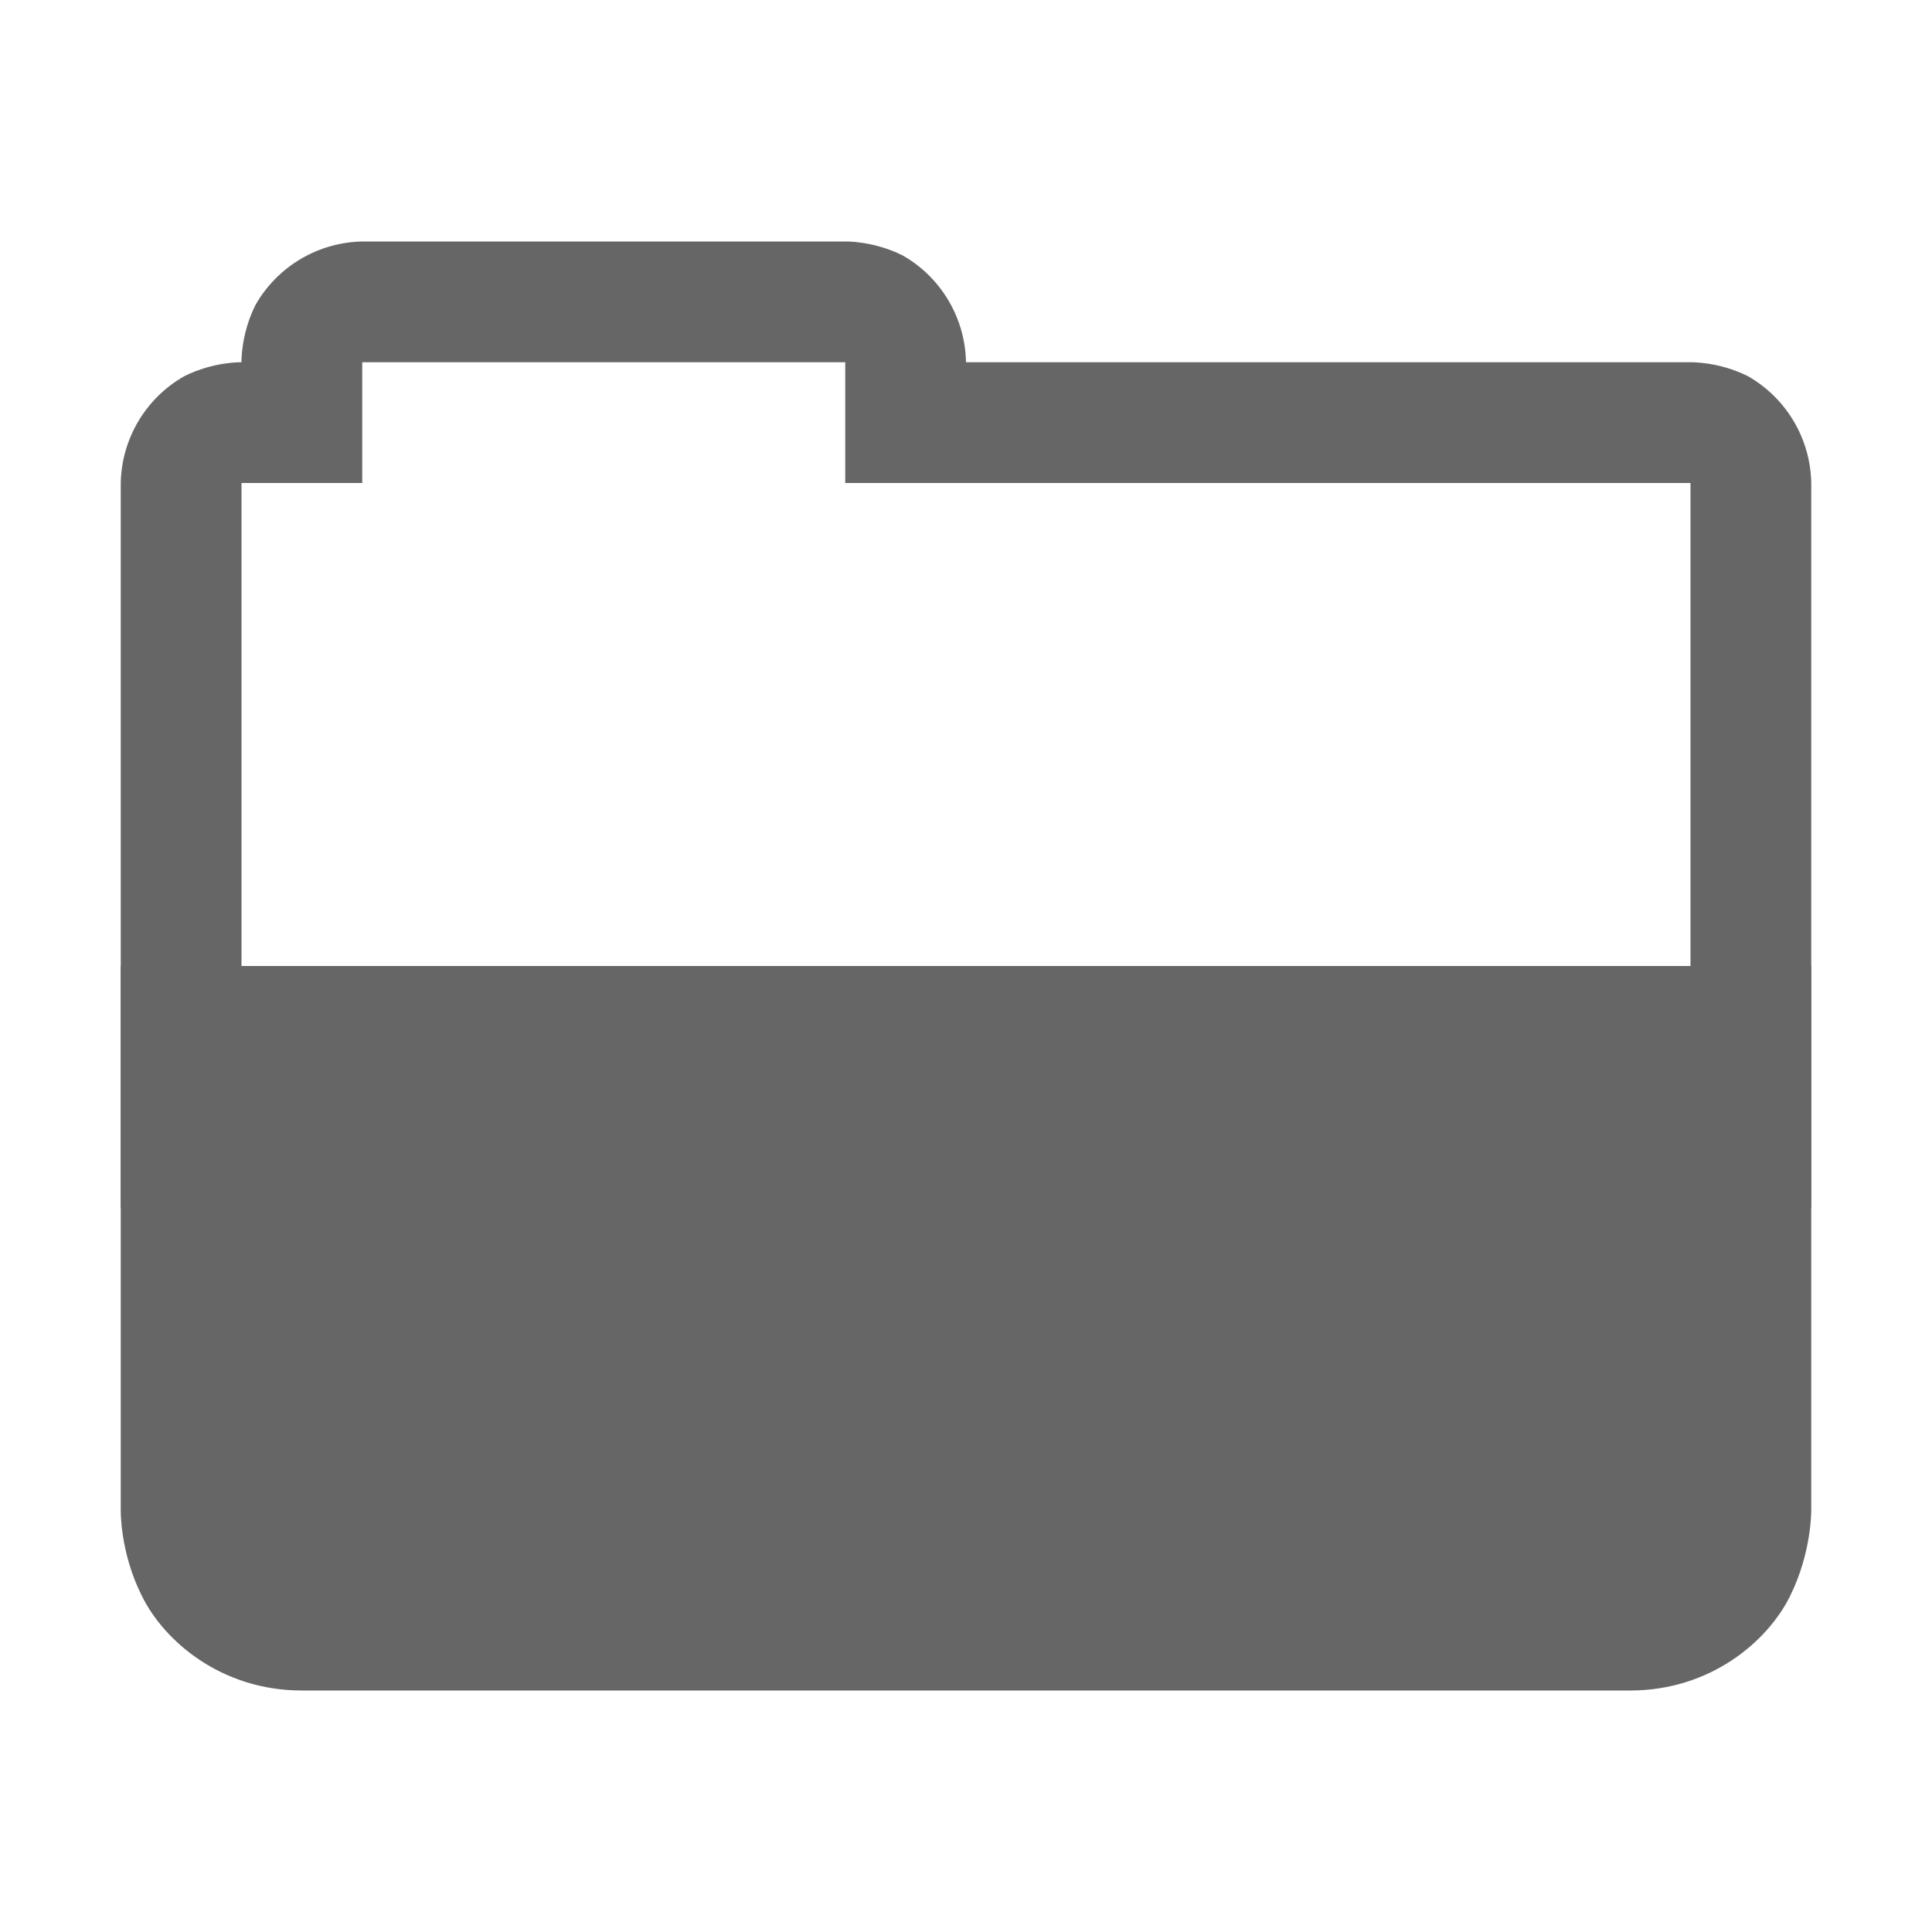
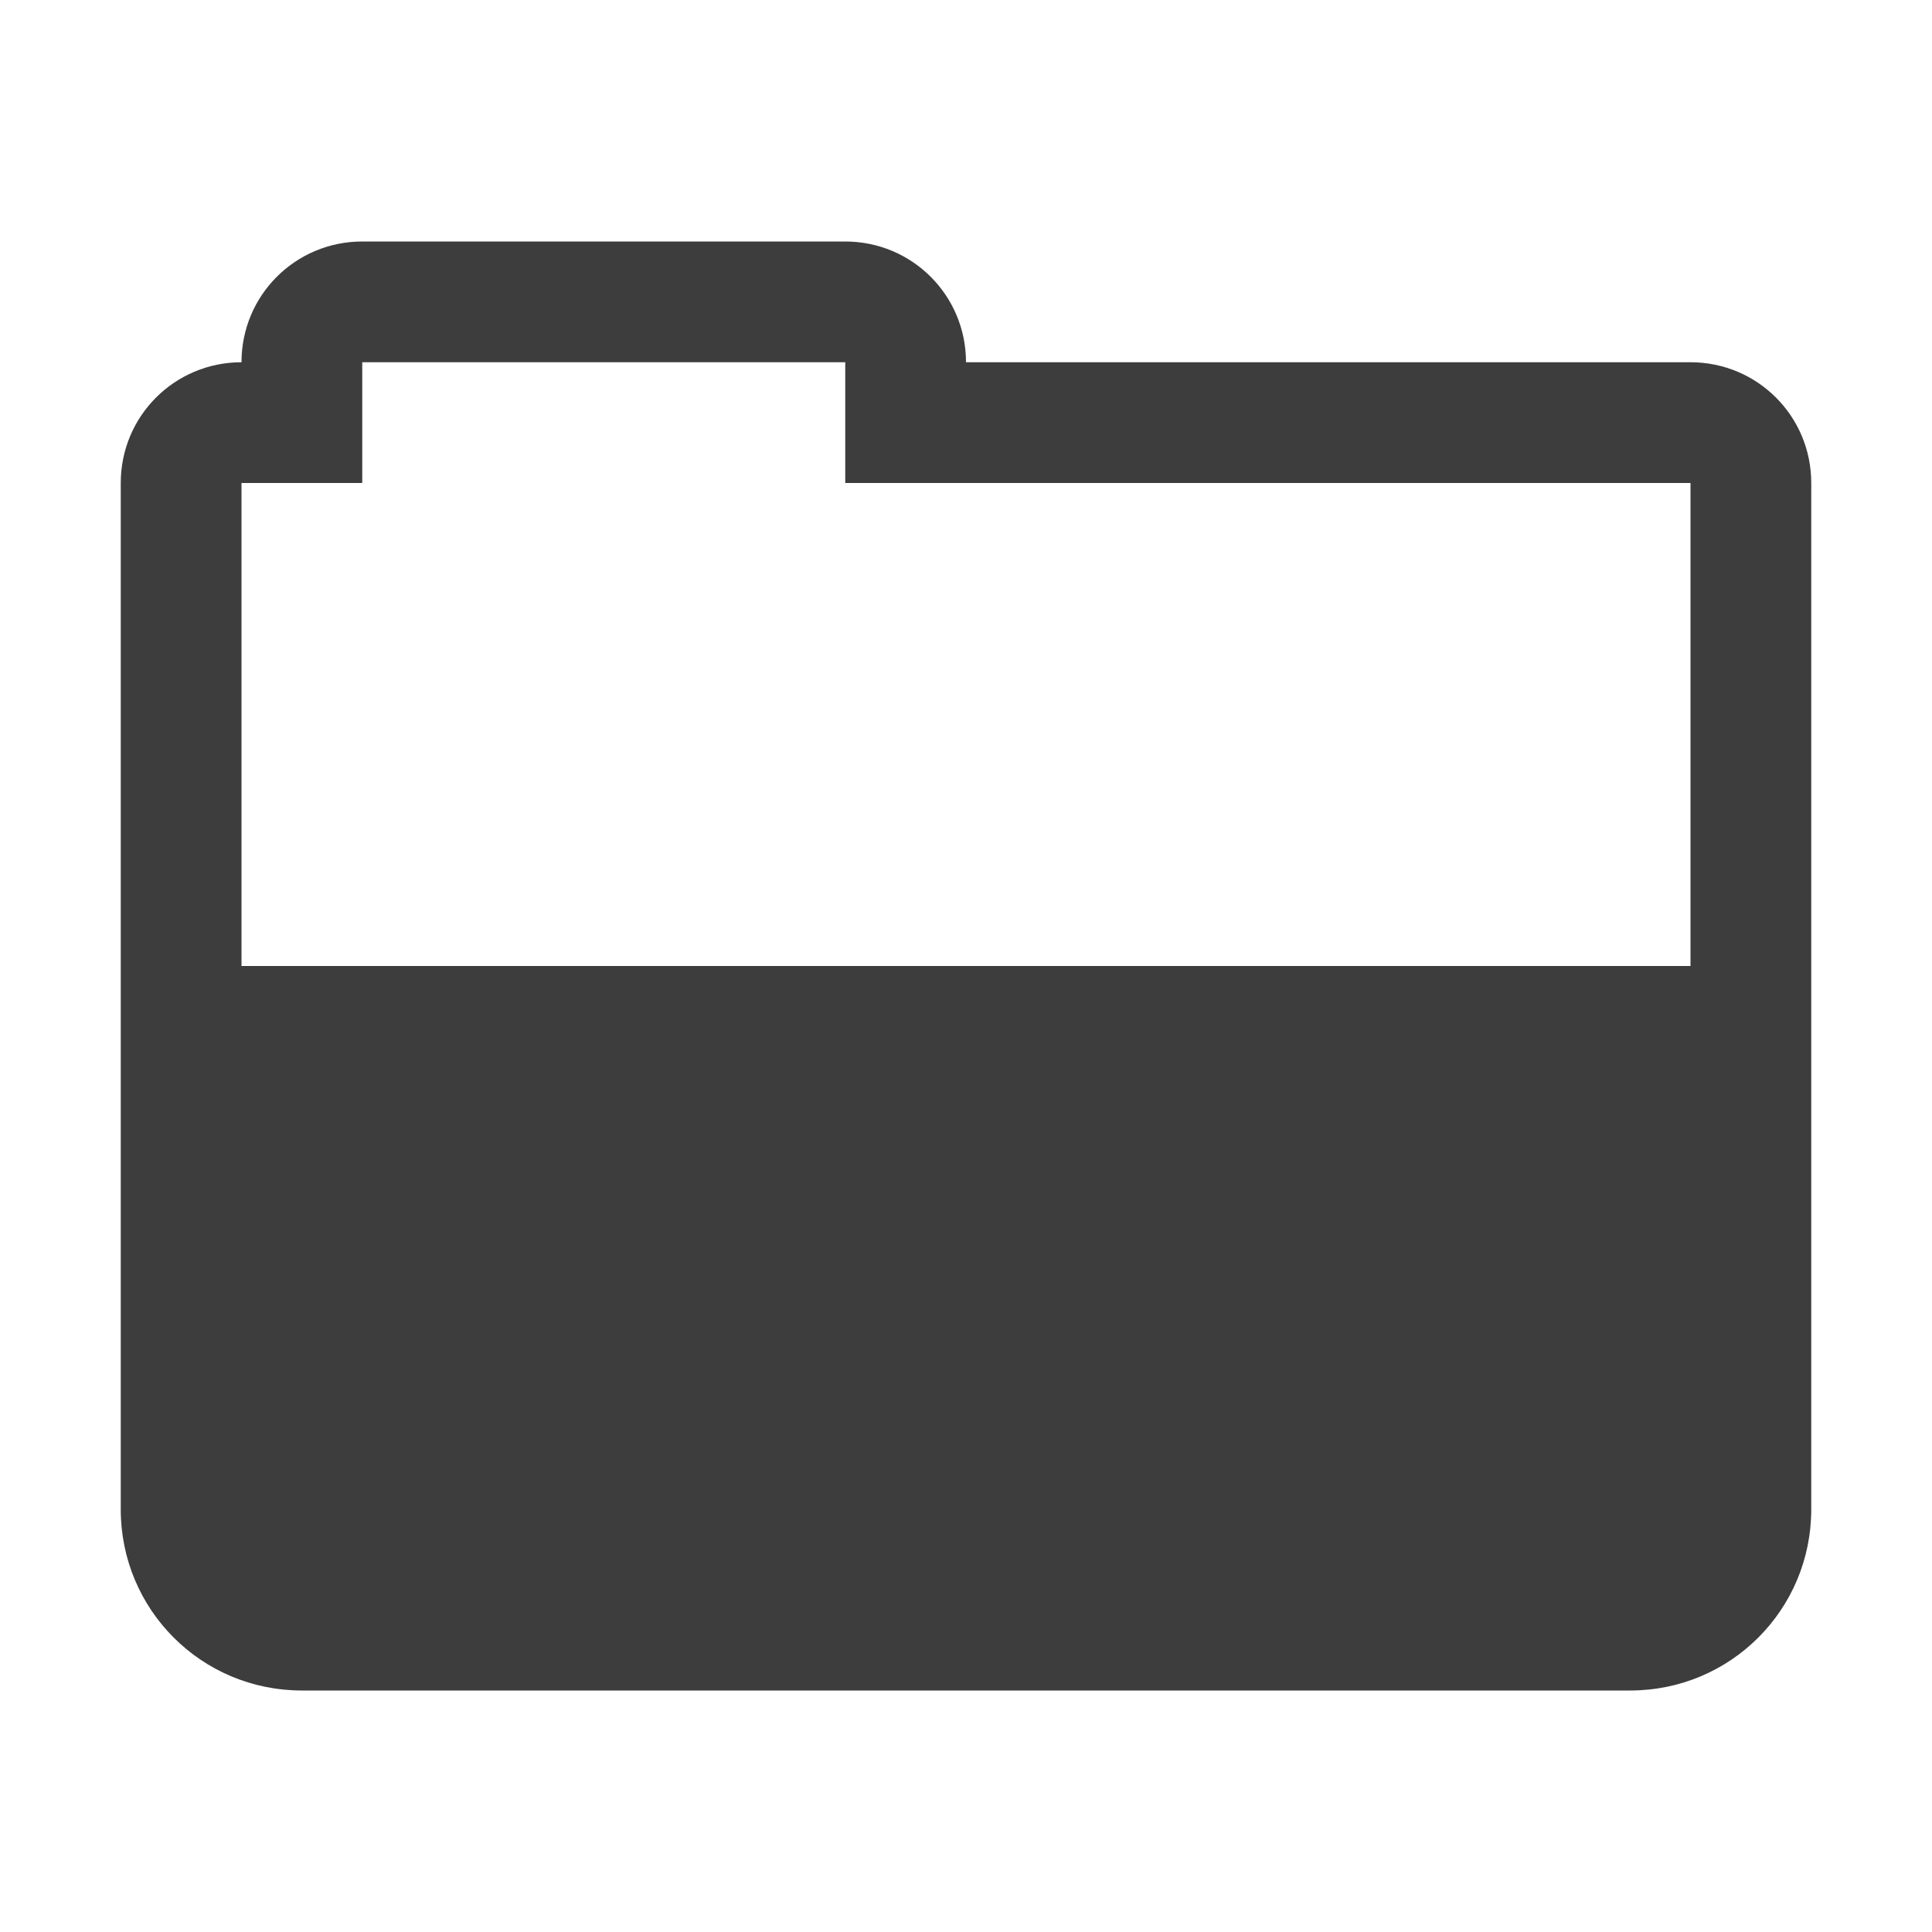
- <svg xmlns="http://www.w3.org/2000/svg" height="16" width="16">
-   <g transform="translate(-633 3)">
-     <path color="#000" d="M636-1a1.04 1.04 0 0 0-.885.527C634.993-.228 635 0 635 0s-.228-.007-.473.115A1.04 1.04 0 0 0 634 1v6h14V1a1.04 1.04 0 0 0-.525-.885C647.23-.007 647 0 647 0h-6a1.04 1.04 0 0 0-.525-.885C640.23-1.007 640-1 640-1zm0 1h4v1h7v5h-12V1h1z" fill="#666" fill-rule="evenodd" font-family="sans-serif" font-weight="400" overflow="visible" style="line-height:normal;font-variant-ligatures:normal;font-variant-position:normal;font-variant-caps:normal;font-variant-numeric:normal;font-variant-alternates:normal;font-feature-settings:normal;text-indent:0;text-align:start;text-decoration-line:none;text-decoration-style:solid;text-decoration-color:#000;text-transform:none;text-orientation:mixed;shape-padding:0;isolation:auto;mix-blend-mode:normal" white-space="normal" />
-     <path color="#000" d="M634 5v4.5s-.01.353.178.723c.184.369.655.777 1.322.777h11c.667 0 1.138-.408 1.322-.777.185-.37.178-.723.178-.723V5z" fill="#666" fill-rule="evenodd" font-family="sans-serif" font-weight="400" overflow="visible" style="line-height:normal;font-variant-ligatures:normal;font-variant-position:normal;font-variant-caps:normal;font-variant-numeric:normal;font-variant-alternates:normal;font-feature-settings:normal;text-indent:0;text-align:start;text-decoration-line:none;text-decoration-style:solid;text-decoration-color:#000;text-transform:none;text-orientation:mixed;shape-padding:0;isolation:auto;mix-blend-mode:normal" white-space="normal" />
-   </g>
+ <svg xmlns="http://www.w3.org/2000/svg" height="16" width="16" version="1.1" id="svg1">
+   <defs id="defs1">
+     <style id="current-color-scheme" type="text/css">
+       .ColorScheme-Text{color:#282828}
+     </style>
+   </defs>
+   <path id="path1" class="ColorScheme-Text" fill="currentColor" opacity="0.9" d="M 3,2 C 2.446,2 2,2.446 2,3 1.446,3 1,3.446 1,4 v 8.5 C 1,13.331 1.669,14 2.5,14 h 11 C 14.331,14 15,13.331 15,12.5 V 4 C 15,3.446 14.554,3 14,3 H 8 C 8,2.446 7.554,2 7,2 Z m 0,1 h 4 v 1 h 7 V 8 H 2 V 4 h 1 z" />
</svg>
